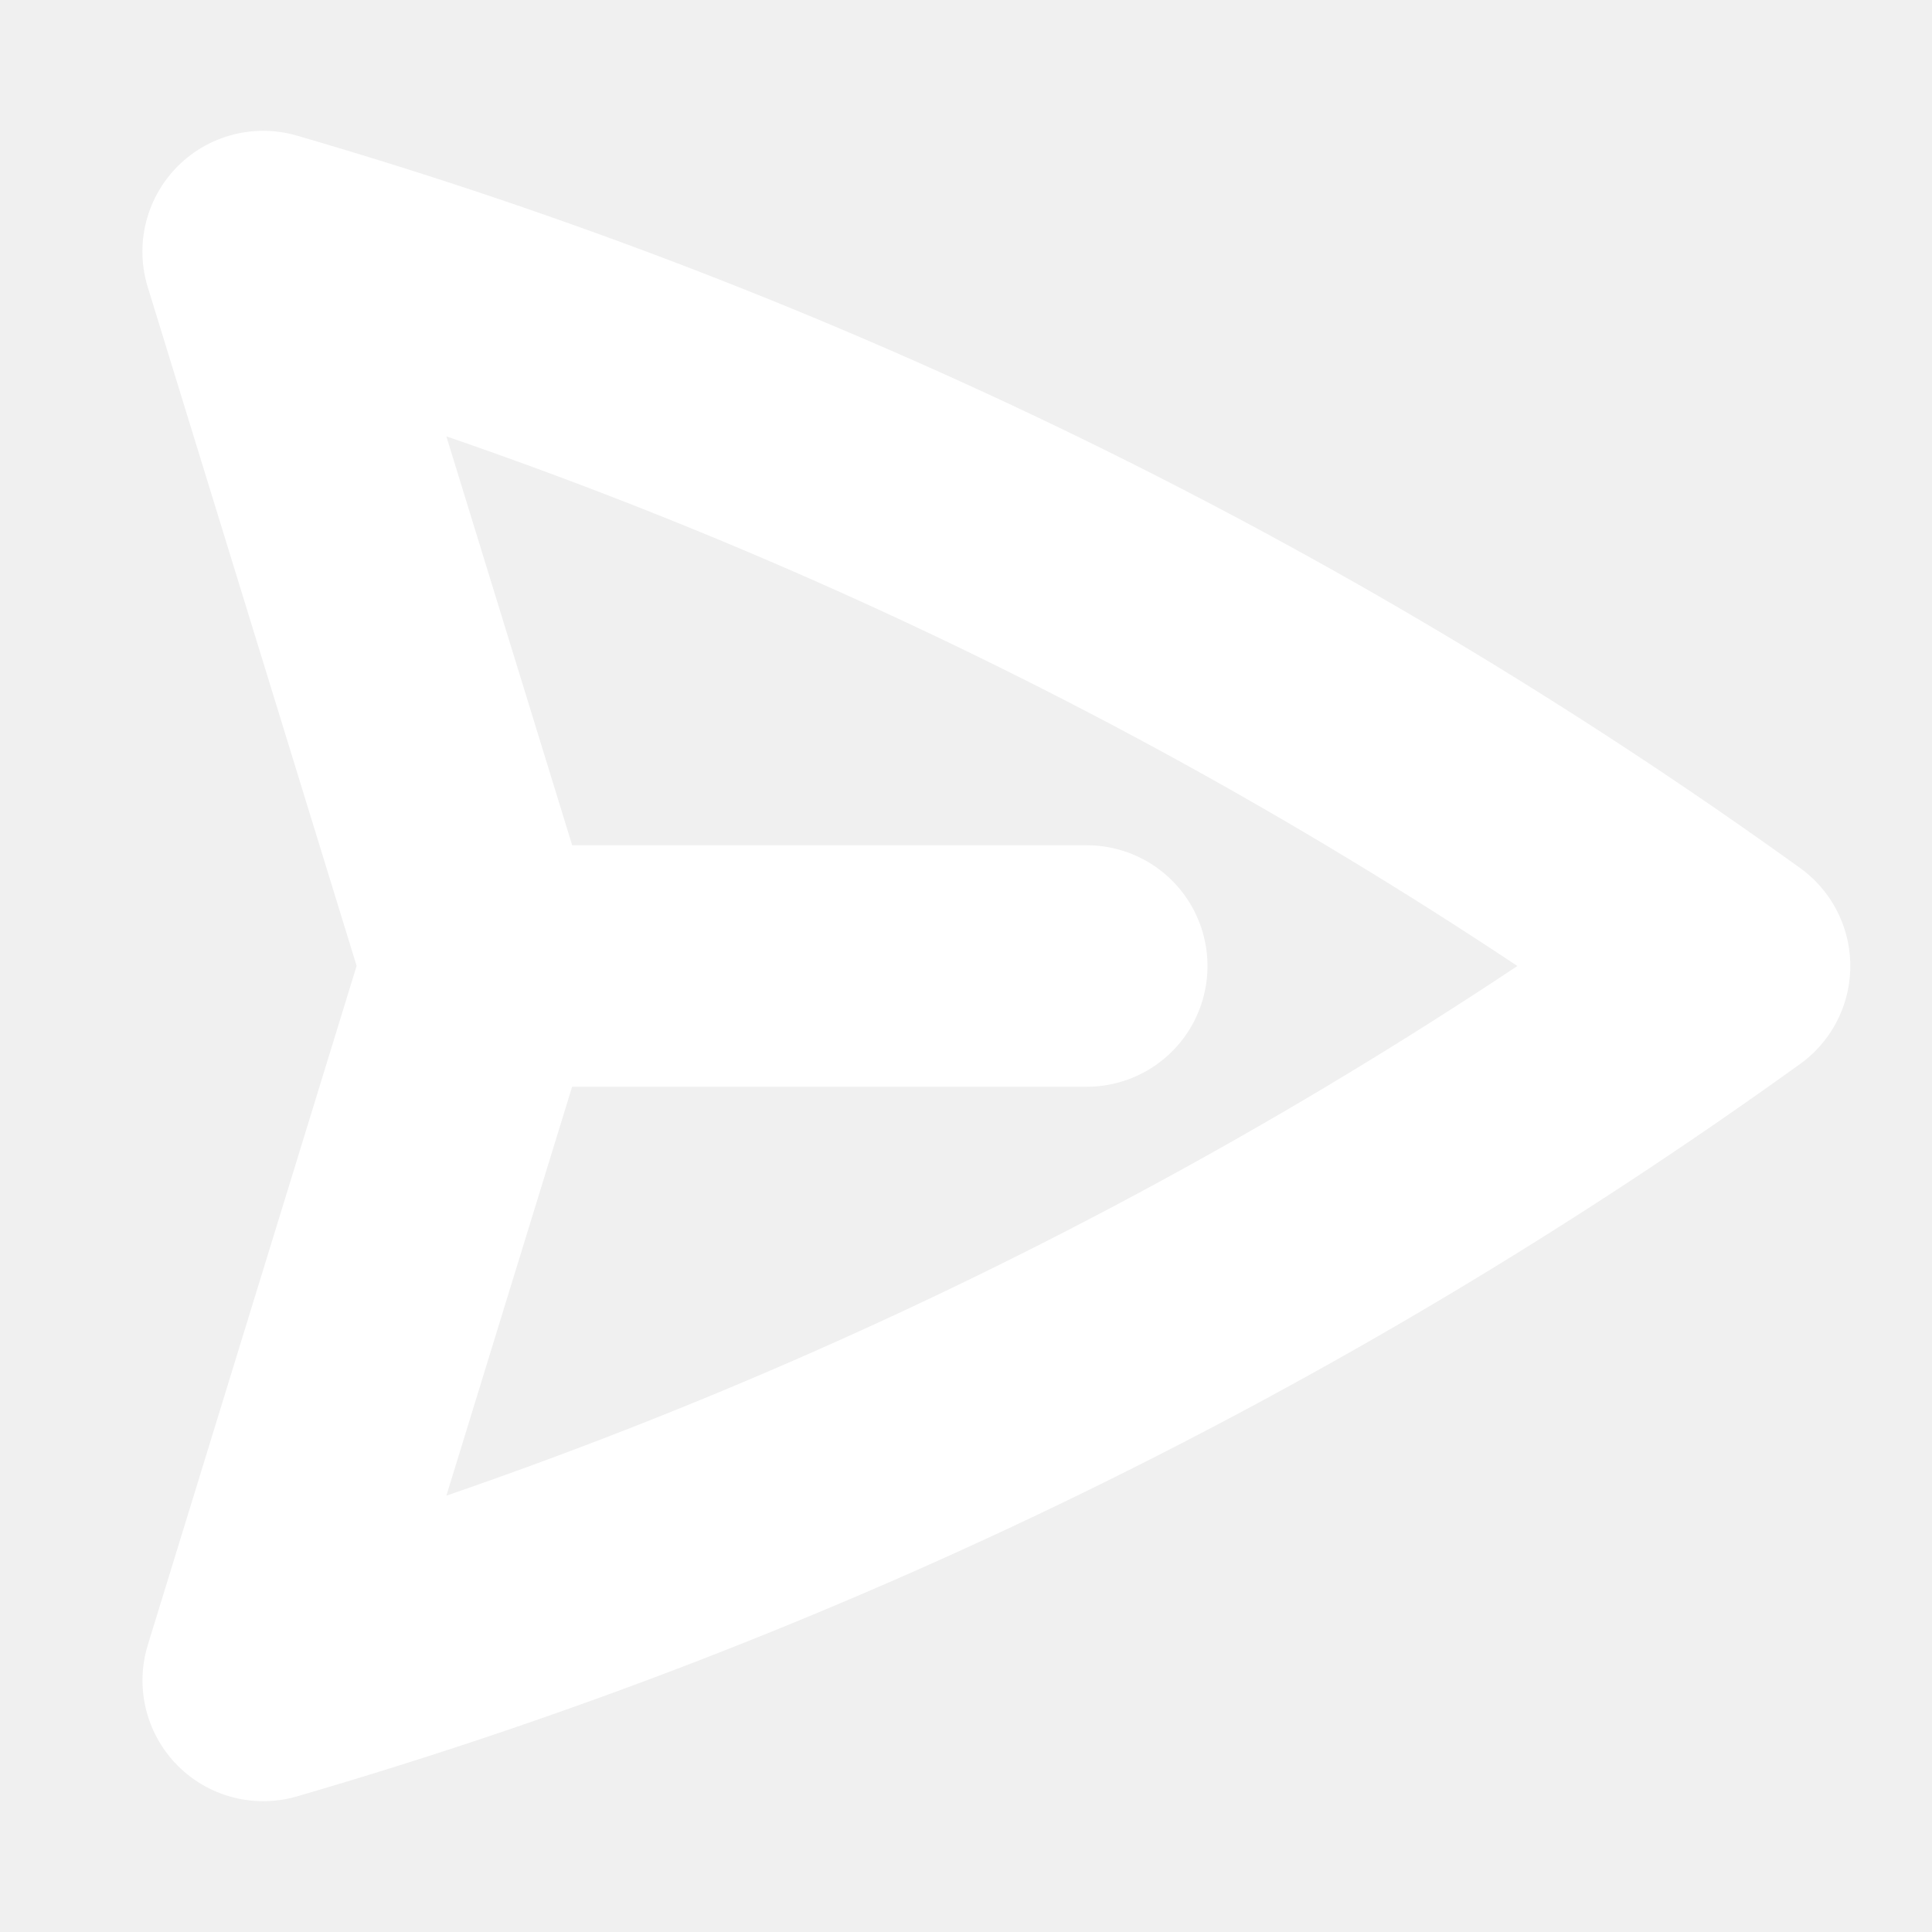
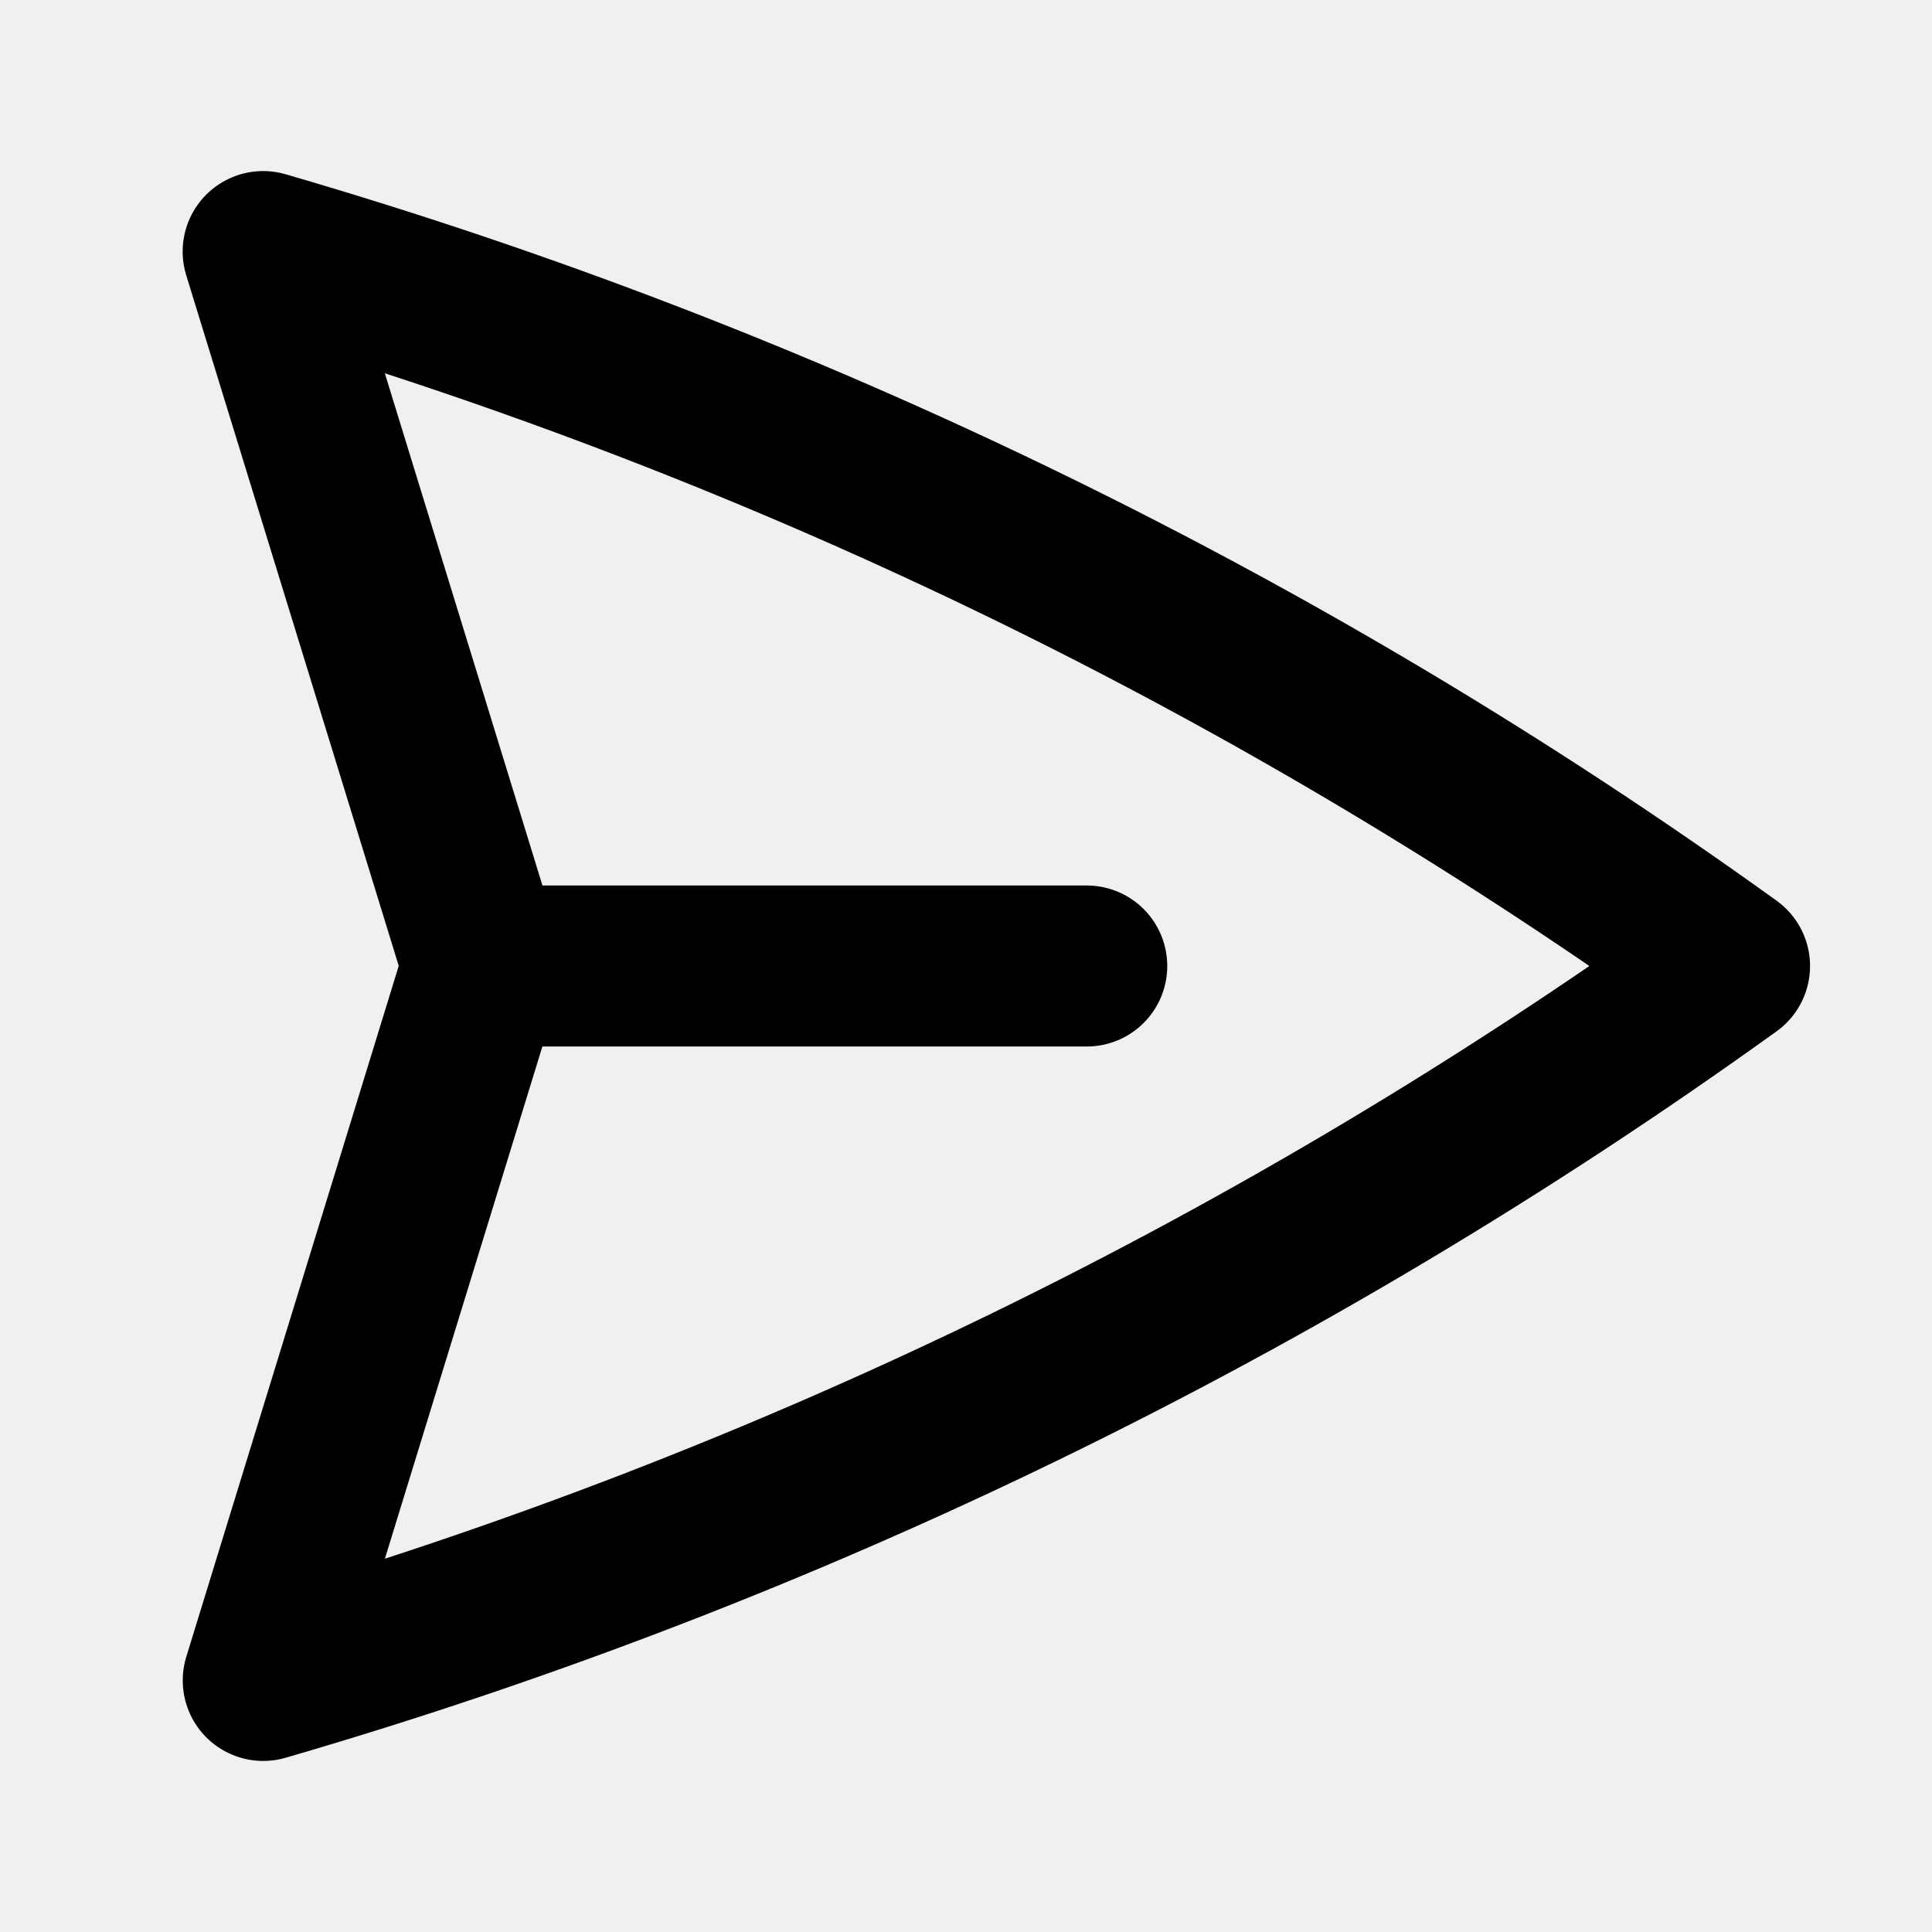
- <svg xmlns="http://www.w3.org/2000/svg" width="20" height="20" stroke="white" stroke-width="3" viewBox="0 0 24 24" fill="none">
+ <svg xmlns="http://www.w3.org/2000/svg" width="20" height="20" stroke="black" stroke-width="2" viewBox="0 0 24 24" fill="none">
  <path d="M6 12 3.269 3.125A59.769 59.769 0 0 1 21.485 12 59.768 59.768 0 0 1 3.27 20.875L5.999 12Zm0 0h7.5" stroke-linejoin="round" stroke-linecap="round" />
</svg>
